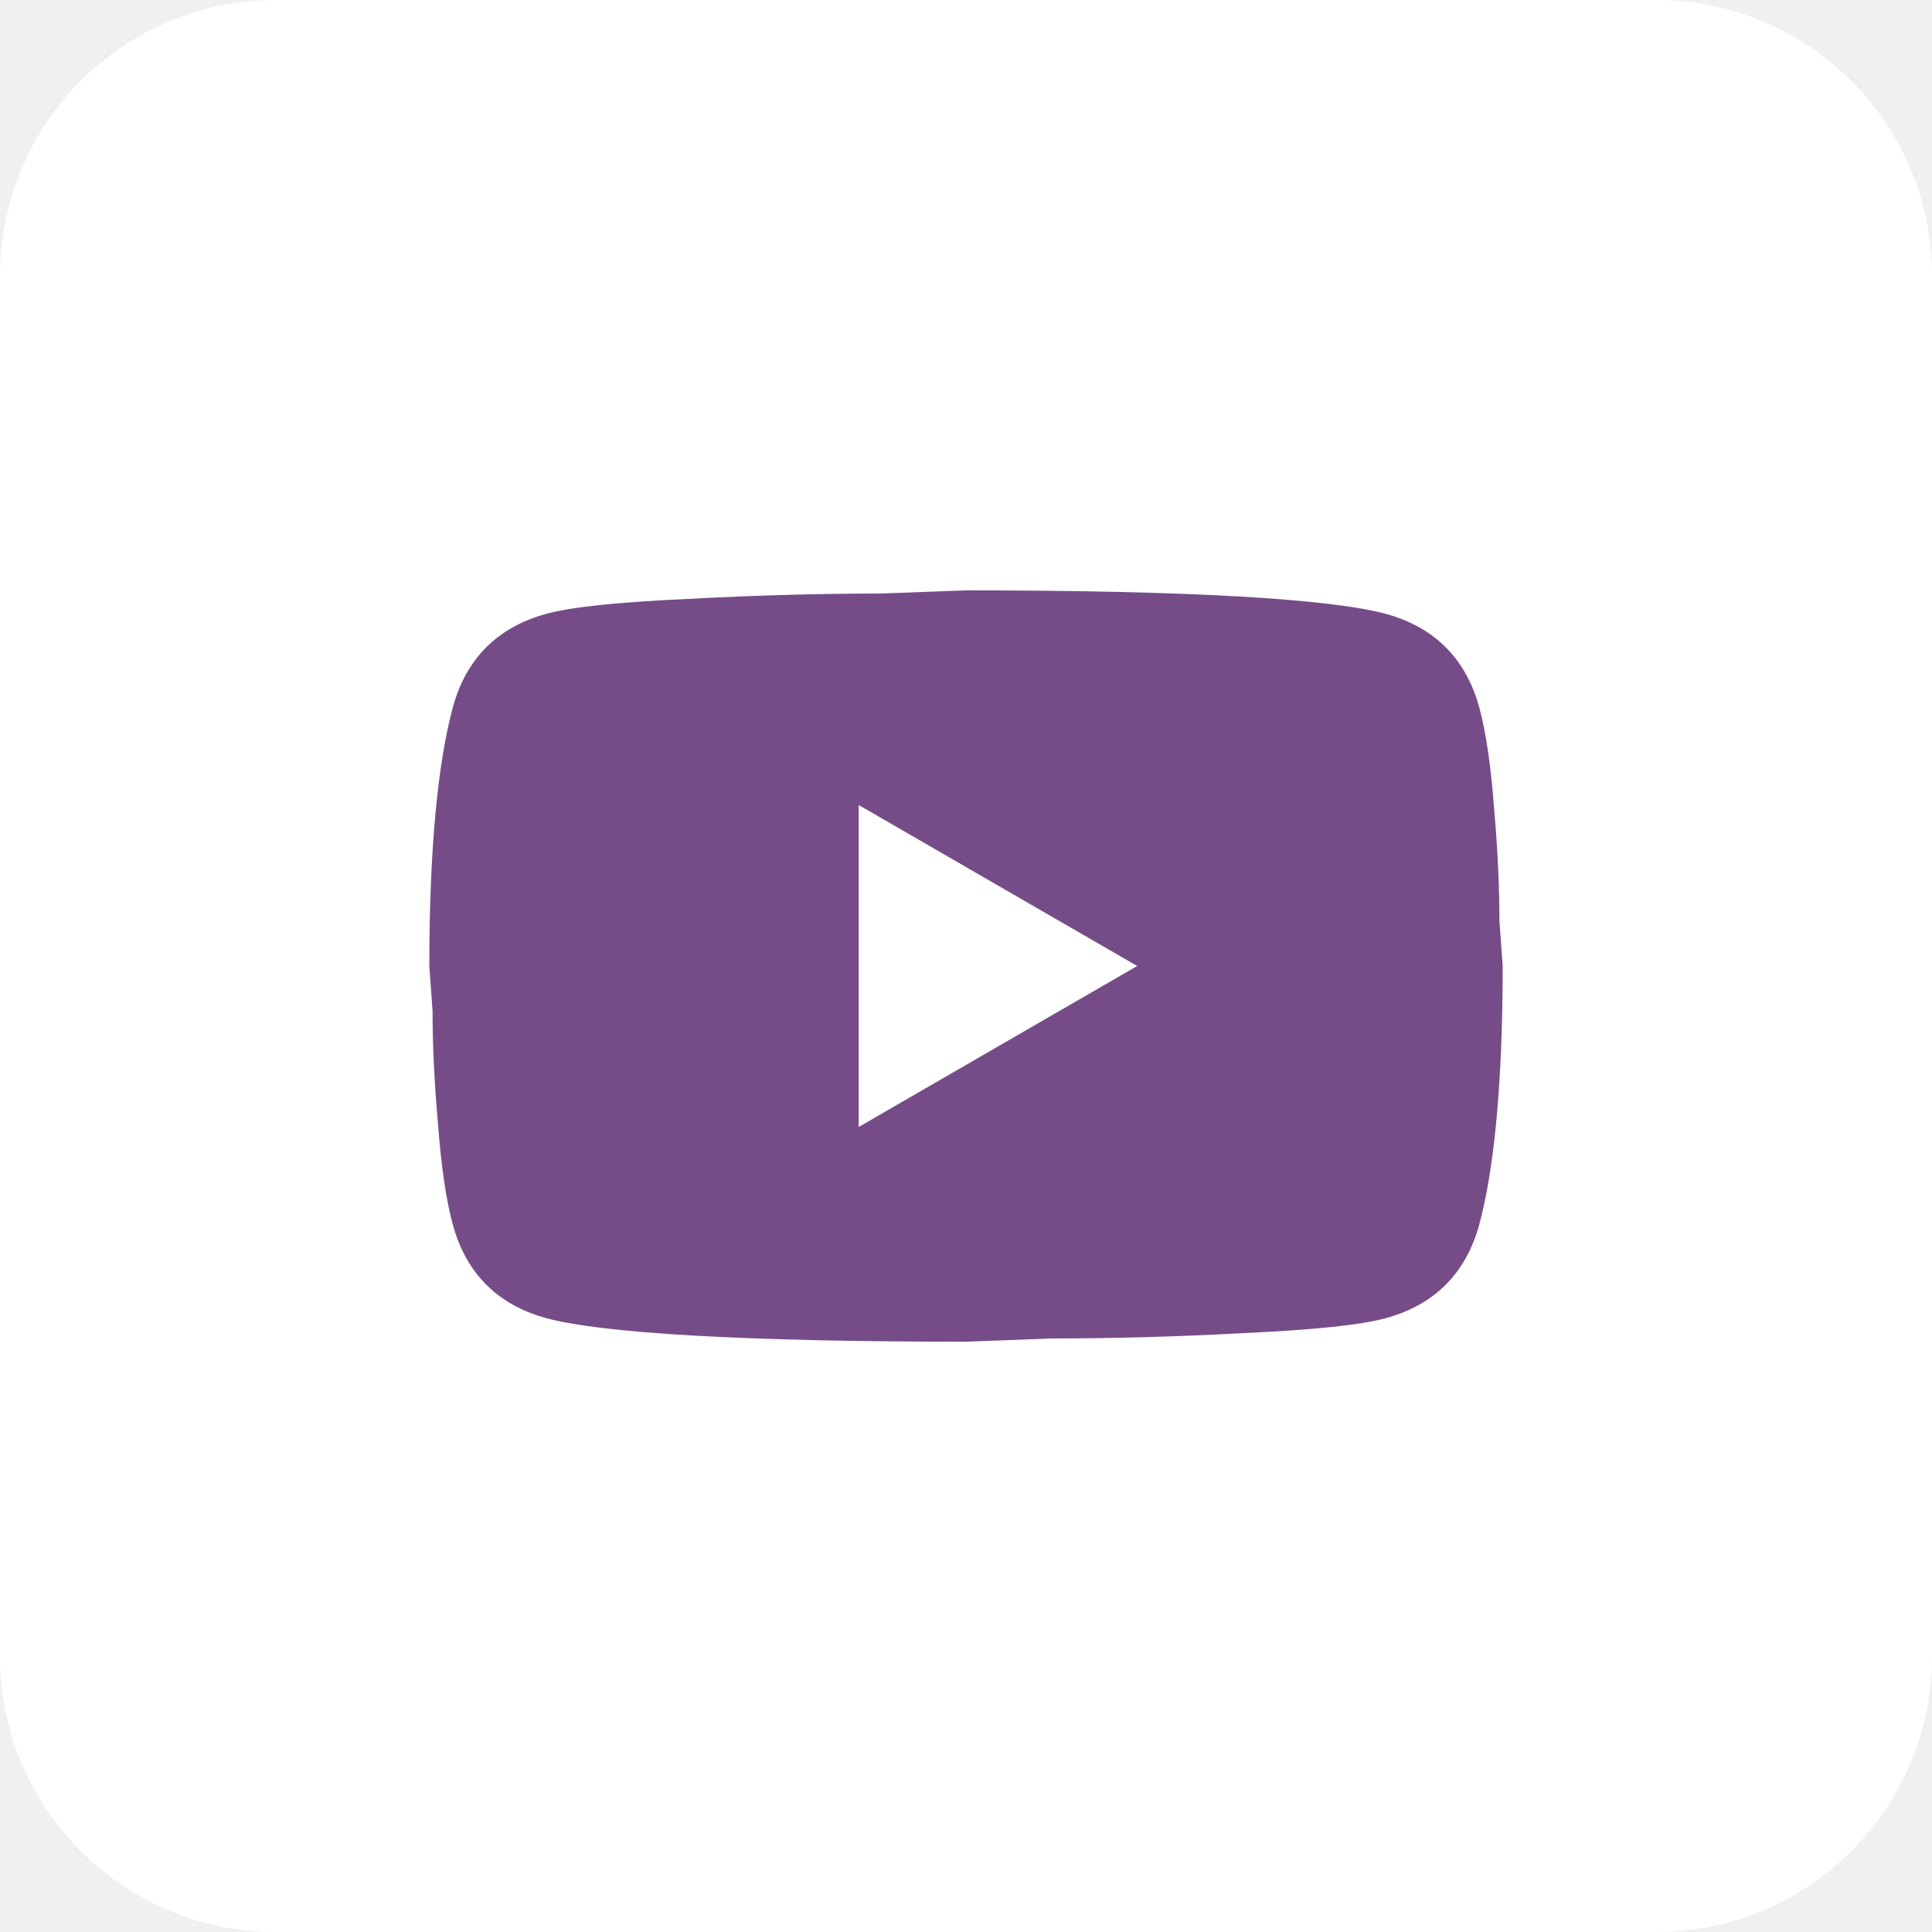
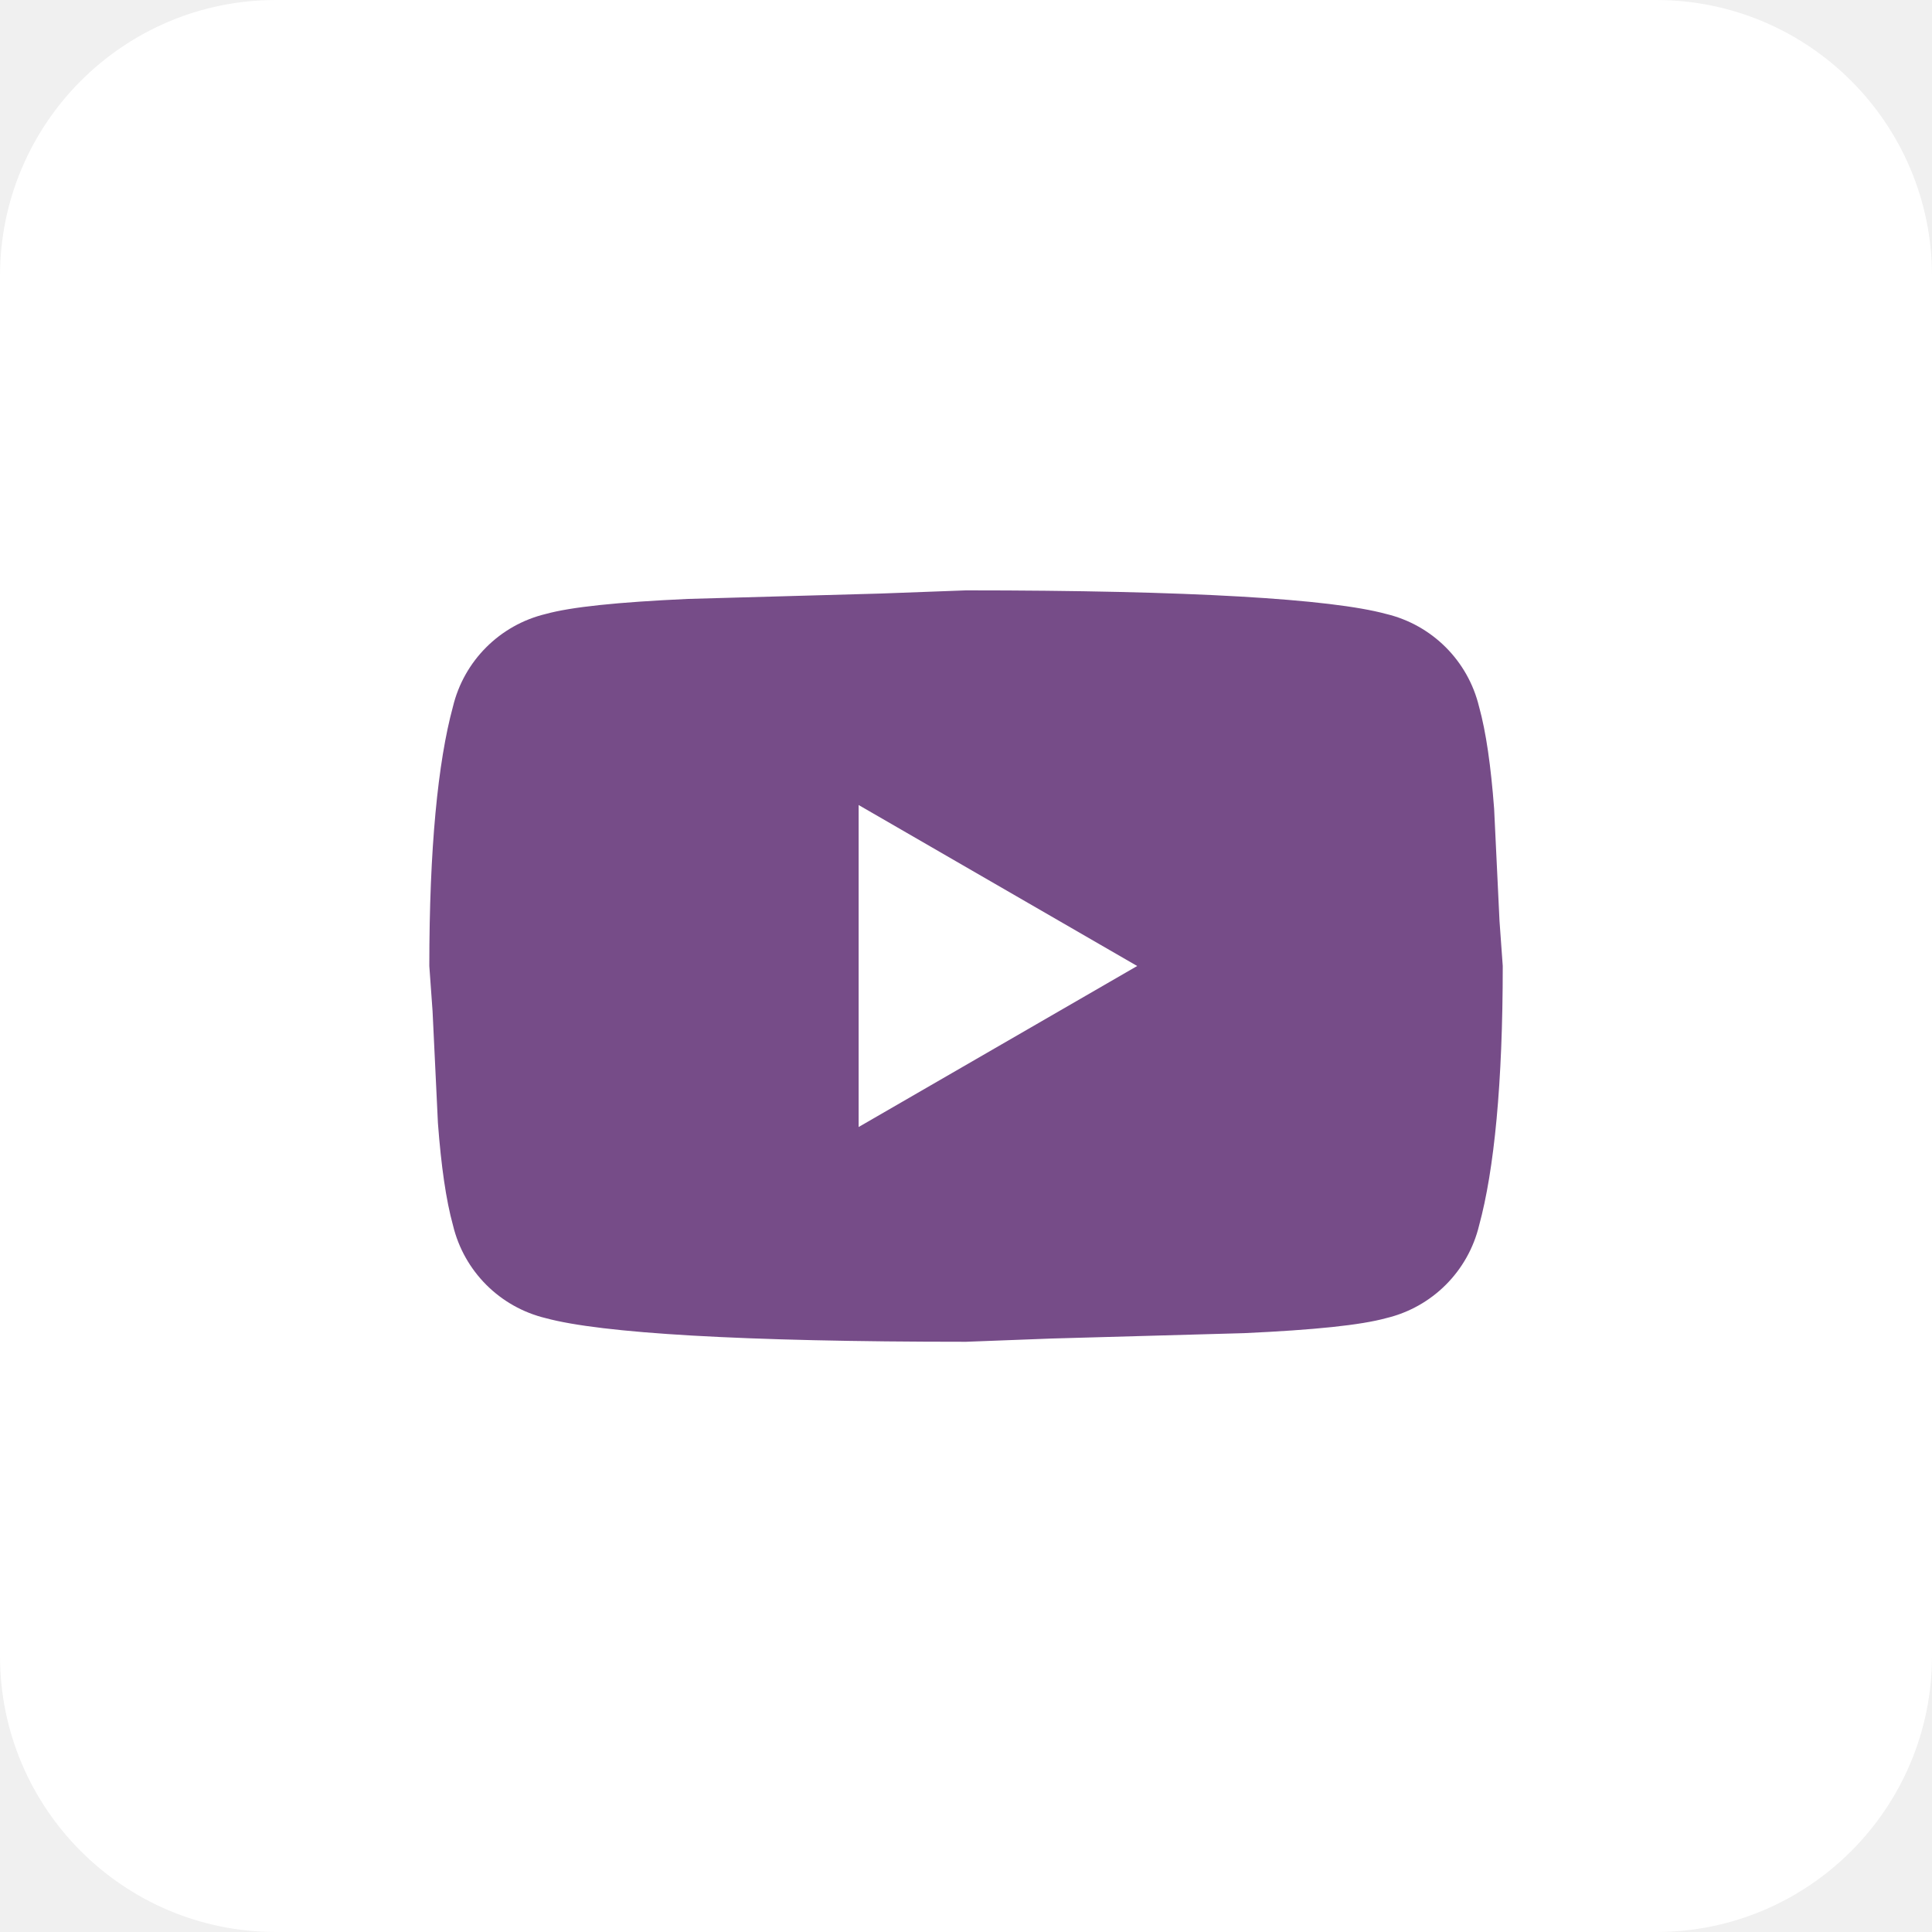
- <svg xmlns="http://www.w3.org/2000/svg" width="28" height="28" viewBox="0 0 28 28" fill="none">
-   <rect width="28" height="28" rx="4" fill="white" />
-   <path d="M12.445 16.333L16.481 14L12.445 11.667V16.333ZM21.436 10.243C21.537 10.609 21.607 11.099 21.654 11.721C21.708 12.343 21.731 12.88 21.731 13.347L21.778 14C21.778 15.703 21.654 16.956 21.436 17.757C21.241 18.457 20.79 18.908 20.09 19.102C19.725 19.203 19.056 19.273 18.029 19.32C17.018 19.375 16.092 19.398 15.237 19.398L14 19.445C10.741 19.445 8.711 19.32 7.91 19.102C7.21 18.908 6.759 18.457 6.565 17.757C6.464 17.391 6.394 16.901 6.347 16.279C6.292 15.657 6.269 15.12 6.269 14.653L6.222 14C6.222 12.297 6.347 11.045 6.565 10.243C6.759 9.543 7.21 9.092 7.91 8.898C8.276 8.797 8.945 8.727 9.971 8.68C10.982 8.626 11.908 8.602 12.764 8.602L14 8.556C17.259 8.556 19.289 8.68 20.09 8.898C20.79 9.092 21.241 9.543 21.436 10.243V10.243Z" fill="#491060" fill-opacity="0.75" />
+ <svg xmlns="http://www.w3.org/2000/svg" width="28" height="28" fill="none">
+   <rect width="28" height="28" rx="4" fill="#fff" />
+   <path d="M12.445 16.333L16.481 14l-4.037-2.333v4.667zm8.991-6.09c.101.366.171.856.218 1.478l.078 1.626.047.653c0 1.703-.124 2.956-.342 3.757a1.82 1.82 0 0 1-1.346 1.346c-.366.101-1.034.171-2.061.218l-2.792.078-1.237.047c-3.259 0-5.289-.125-6.09-.342a1.82 1.82 0 0 1-1.346-1.346c-.101-.366-.171-.856-.218-1.478l-.078-1.626L6.222 14c0-1.703.124-2.955.342-3.757A1.82 1.82 0 0 1 7.91 8.898c.366-.101 1.034-.171 2.061-.218l2.792-.078L14 8.556c3.259 0 5.289.124 6.09.342a1.82 1.82 0 0 1 1.346 1.346h0z" fill="#491060" fill-opacity=".75" />
</svg>
